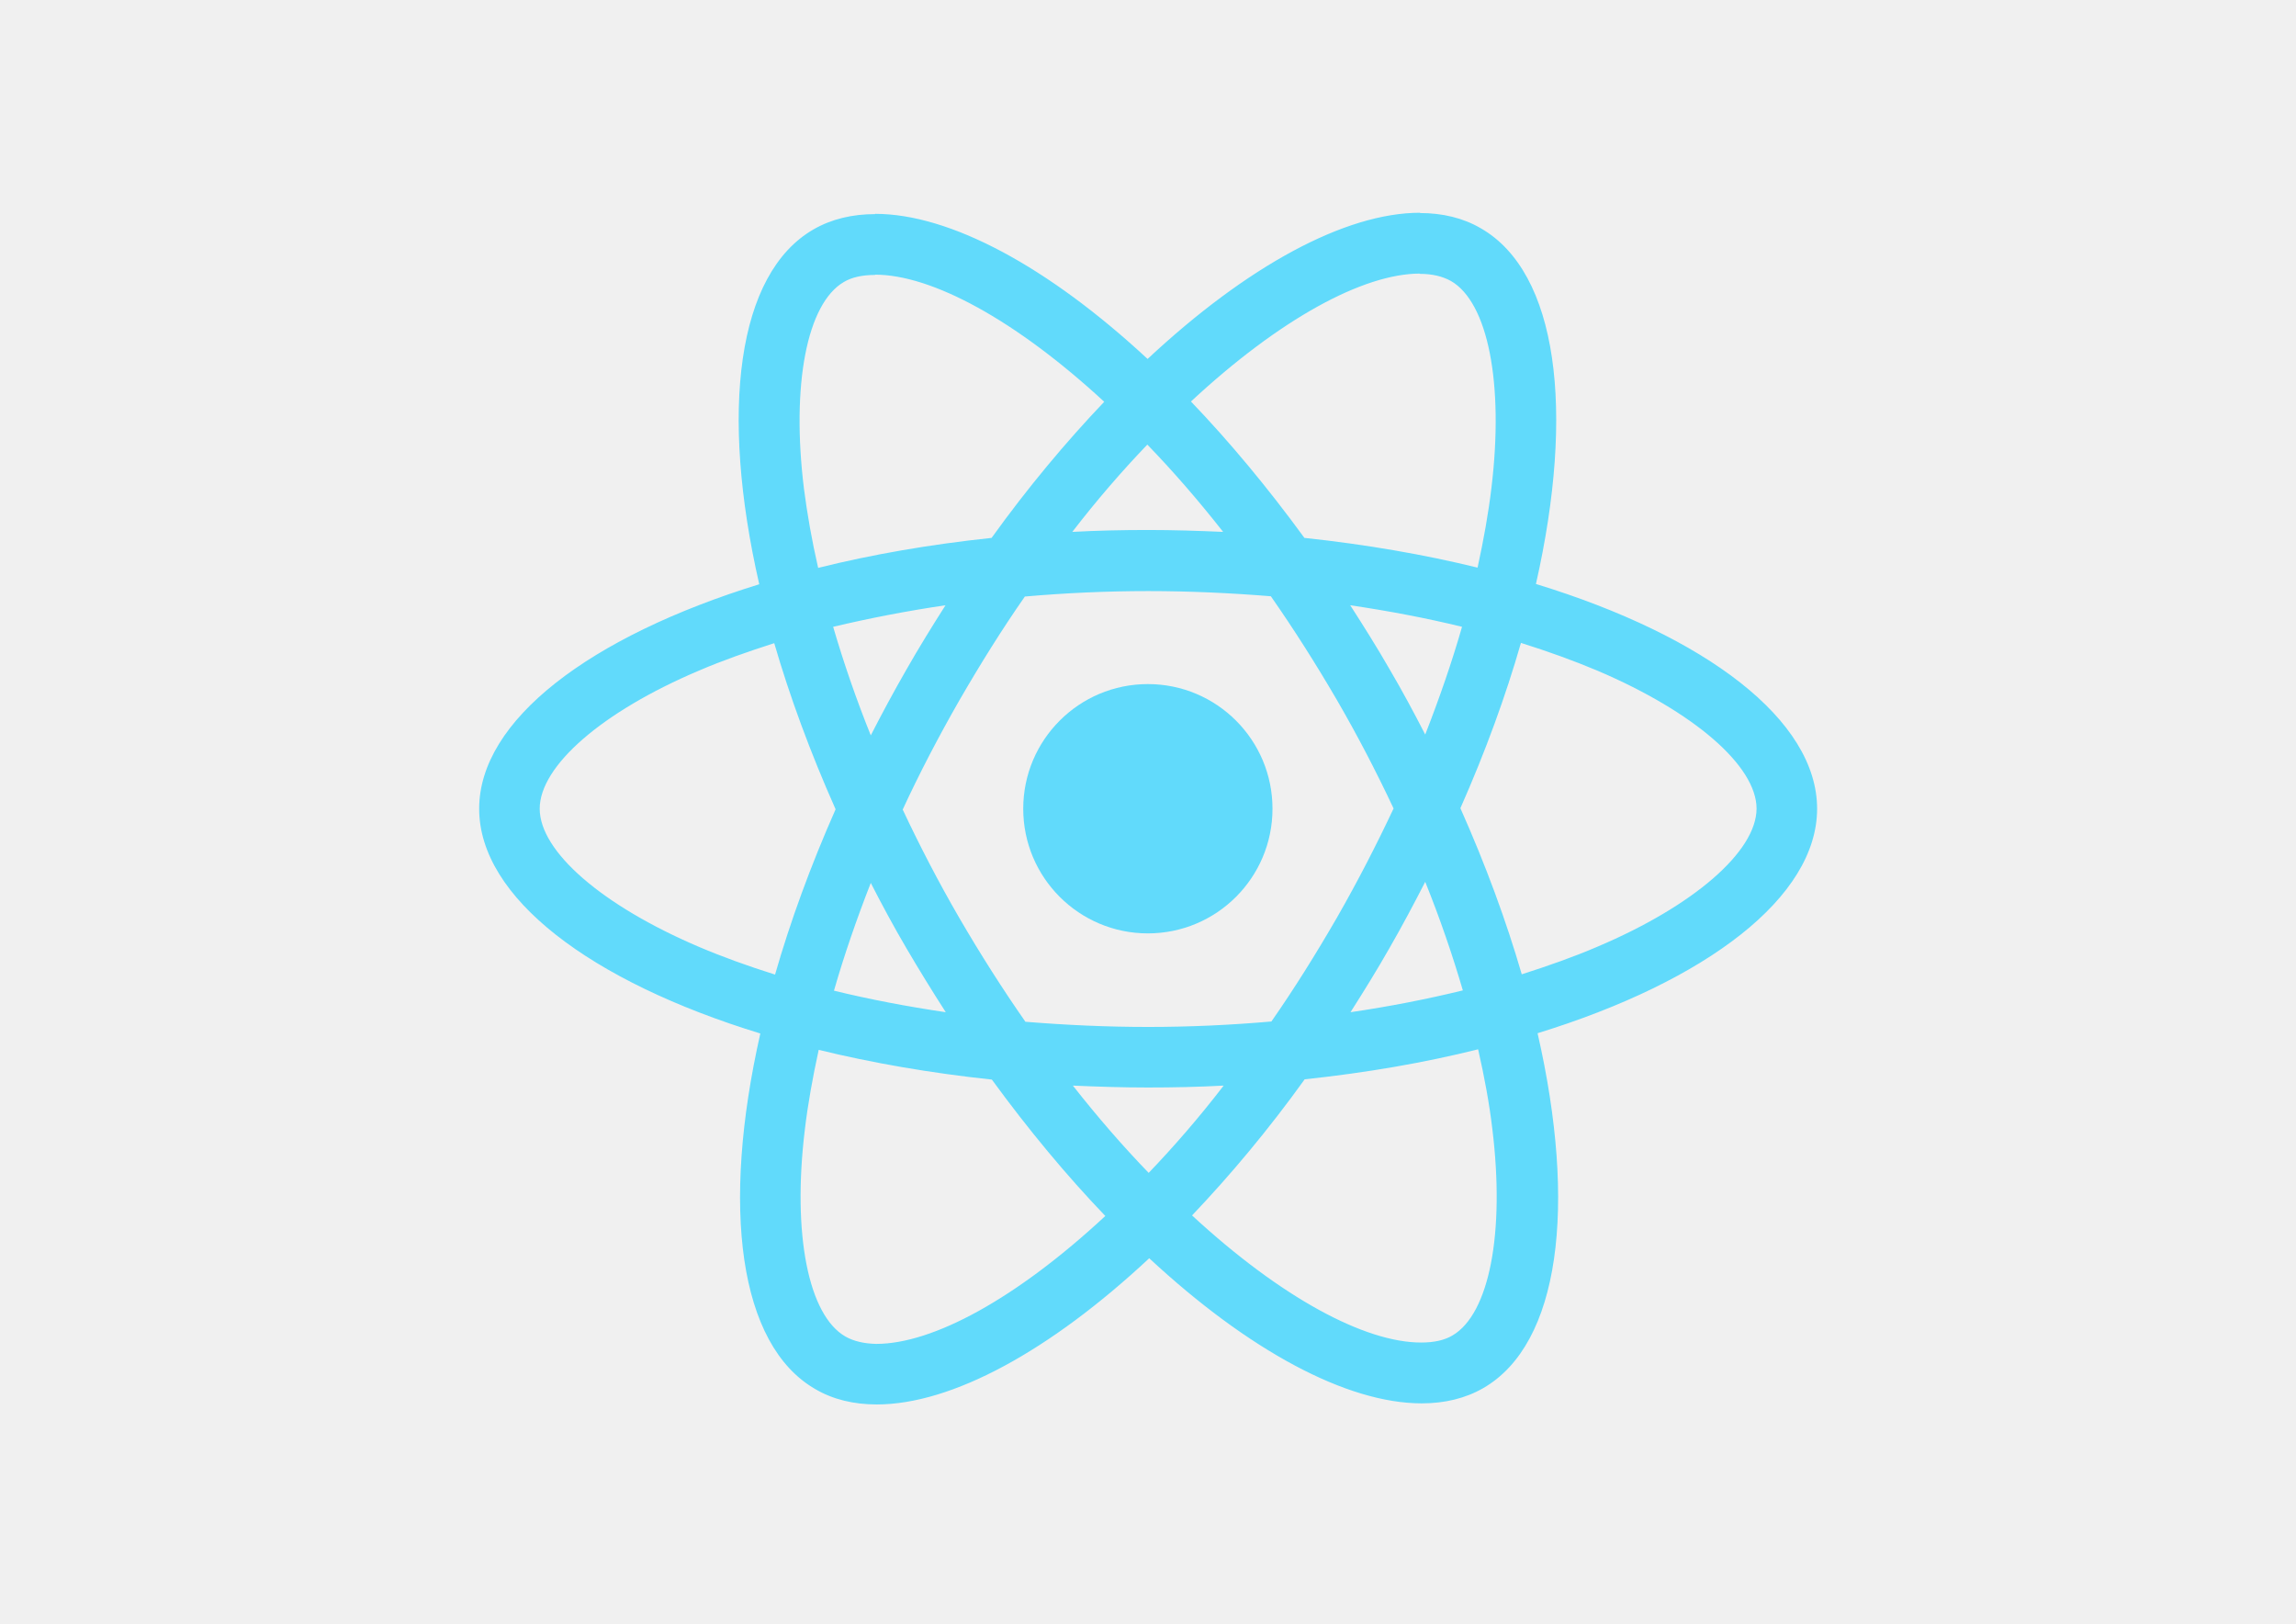
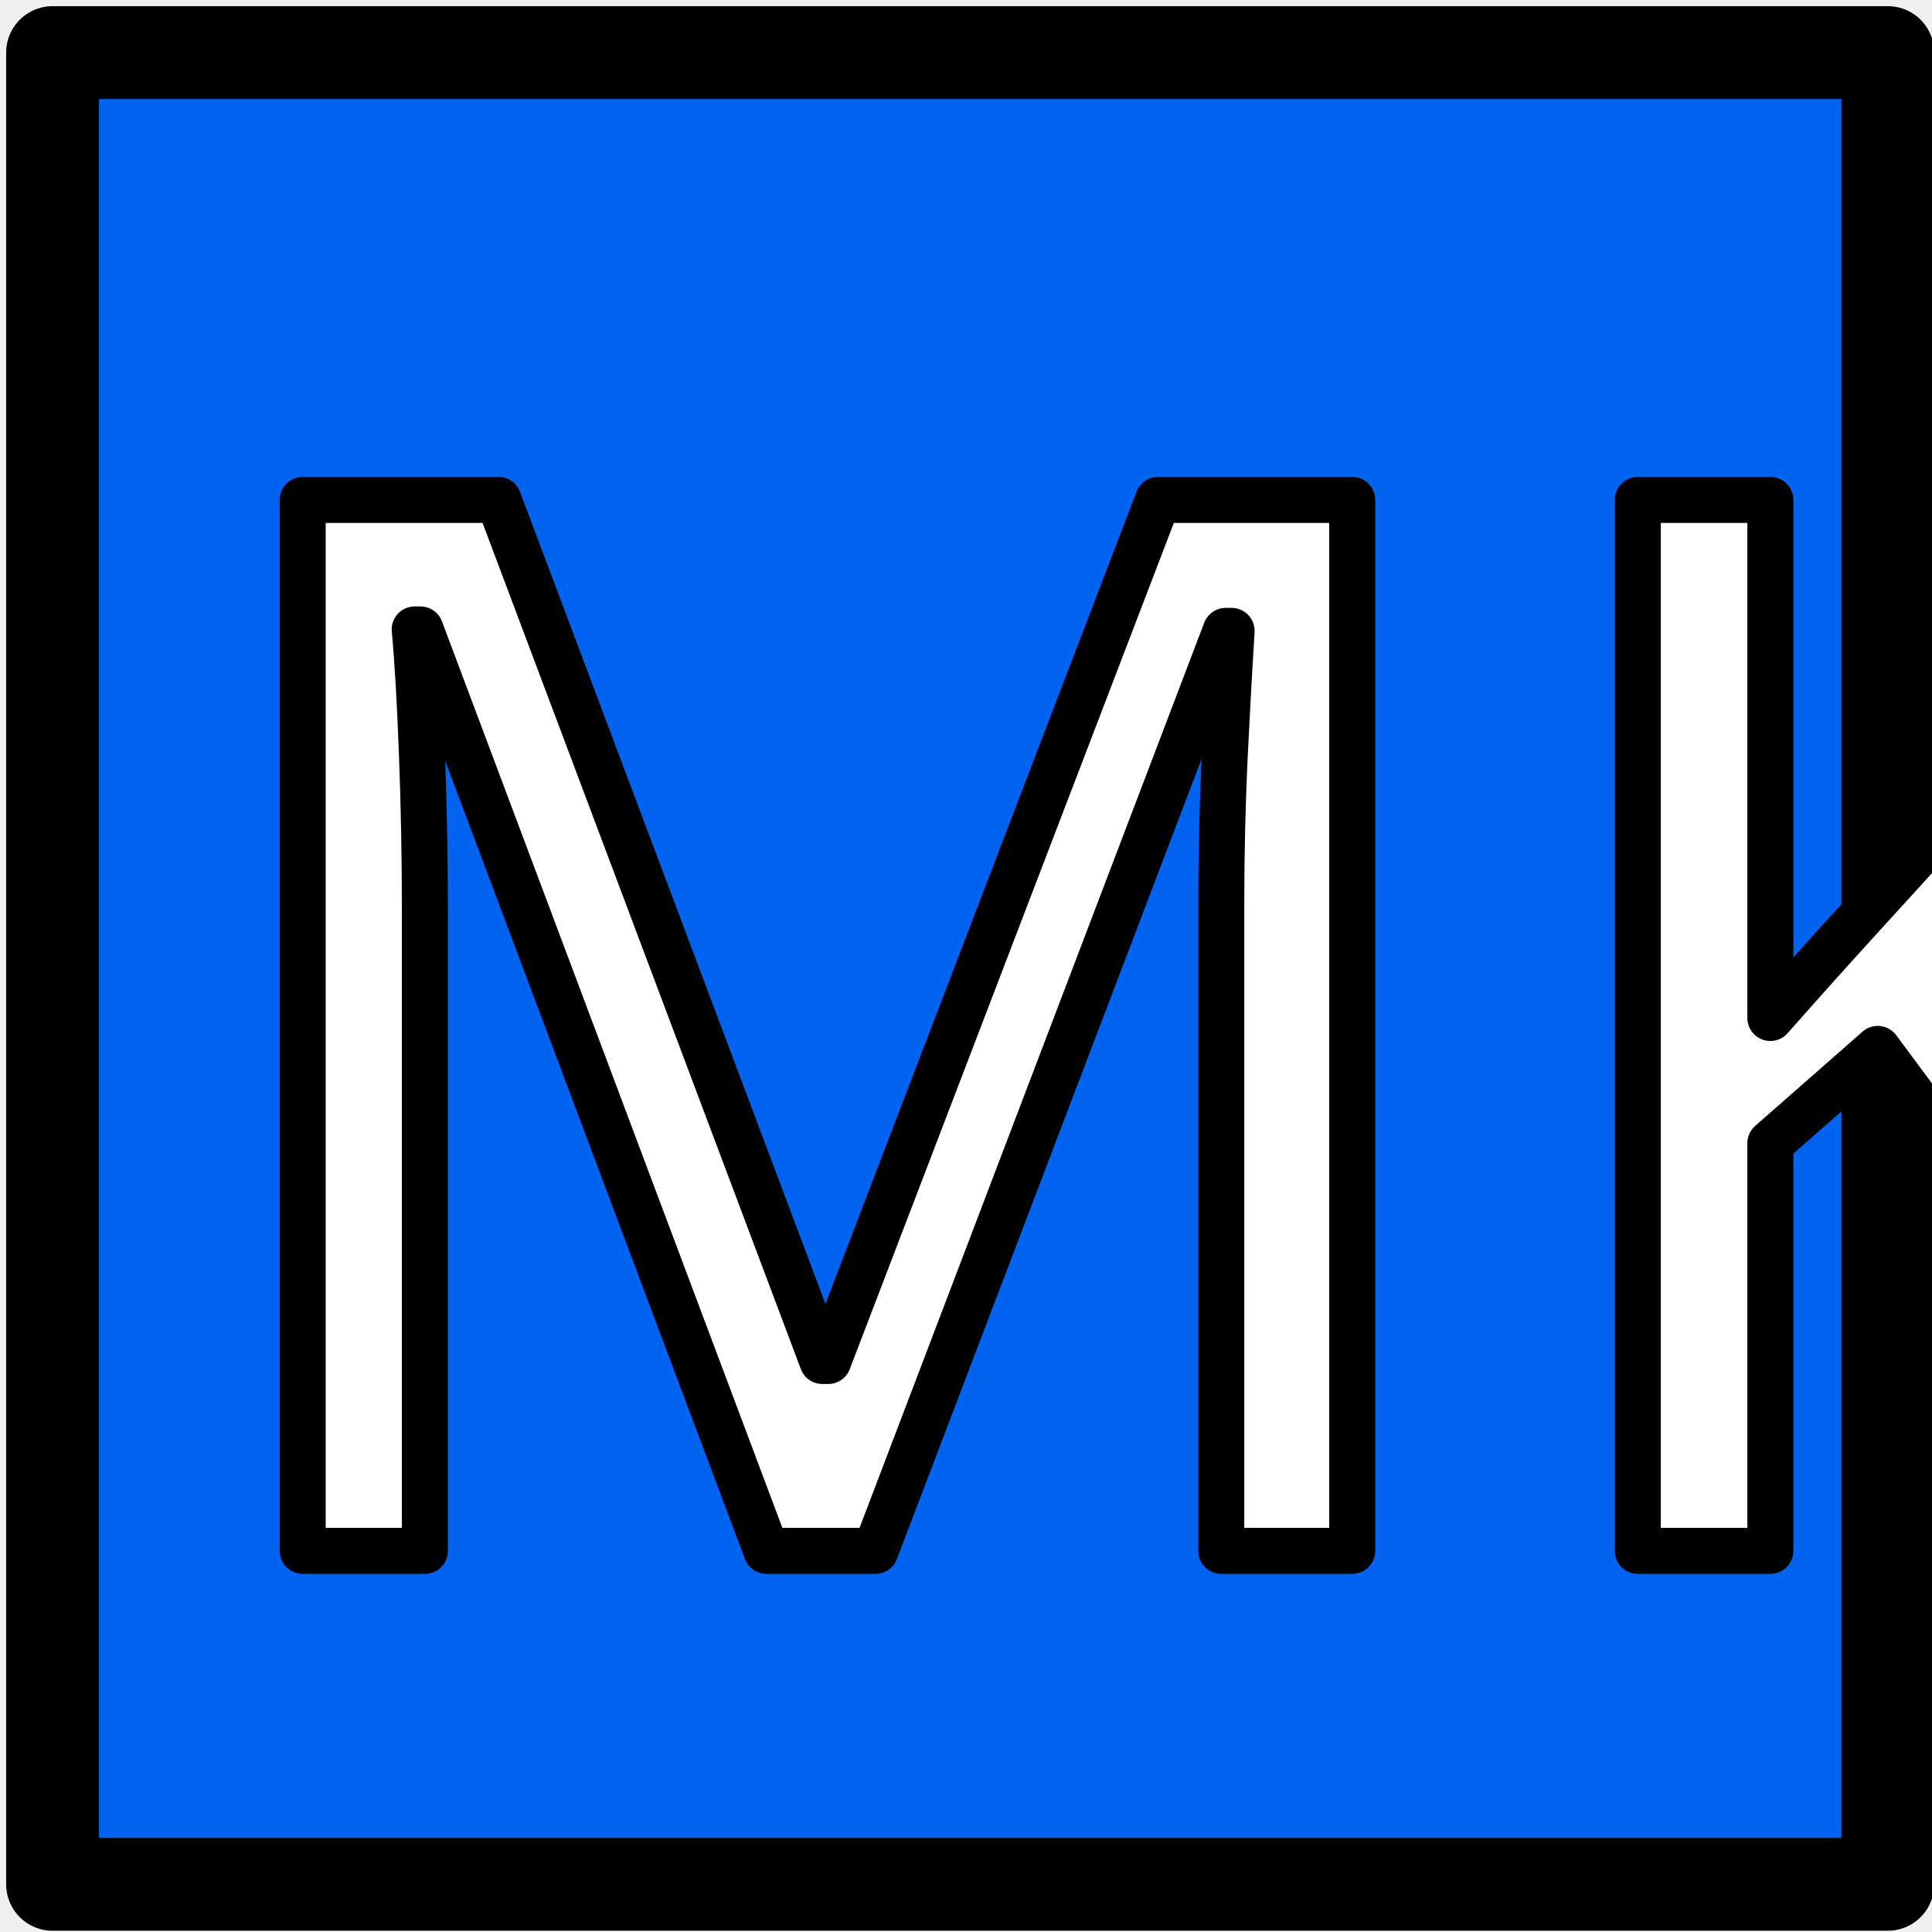
- <svg xmlns="http://www.w3.org/2000/svg" viewBox="0 0 841.9 595.3">
-   <g fill="#61DAFB">
-     <path d="M666.3 296.5c0-32.5-40.7-63.3-103.1-82.4 14.4-63.6 8-114.2-20.2-130.4-6.5-3.8-14.1-5.6-22.4-5.6v22.3c4.6 0 8.3.9 11.4 2.6 13.6 7.8 19.5 37.5 14.9 75.7-1.1 9.4-2.9 19.3-5.1 29.4-19.6-4.8-41-8.5-63.5-10.9-13.5-18.5-27.5-35.3-41.6-50 32.6-30.3 63.2-46.9 84-46.9V78c-27.5 0-63.5 19.6-99.9 53.6-36.4-33.8-72.4-53.2-99.9-53.2v22.3c20.7 0 51.4 16.5 84 46.6-14 14.7-28 31.4-41.3 49.9-22.6 2.4-44 6.1-63.6 11-2.3-10-4-19.7-5.2-29-4.7-38.2 1.1-67.9 14.6-75.8 3-1.8 6.9-2.6 11.5-2.6V78.5c-8.4 0-16 1.8-22.6 5.6-28.1 16.2-34.4 66.7-19.9 130.1-62.2 19.2-102.7 49.9-102.7 82.3 0 32.5 40.7 63.3 103.1 82.4-14.4 63.6-8 114.2 20.2 130.4 6.5 3.8 14.1 5.6 22.5 5.6 27.5 0 63.5-19.6 99.9-53.6 36.4 33.8 72.4 53.2 99.9 53.2 8.4 0 16-1.8 22.6-5.6 28.1-16.2 34.4-66.7 19.9-130.1 62-19.1 102.5-49.9 102.5-82.3zm-130.2-66.7c-3.7 12.9-8.3 26.2-13.5 39.5-4.1-8-8.4-16-13.1-24-4.6-8-9.5-15.8-14.4-23.4 14.2 2.1 27.9 4.7 41 7.9zm-45.8 106.5c-7.8 13.5-15.8 26.3-24.1 38.2-14.9 1.3-30 2-45.2 2-15.1 0-30.2-.7-45-1.9-8.3-11.9-16.4-24.6-24.2-38-7.6-13.1-14.5-26.4-20.8-39.8 6.2-13.4 13.2-26.8 20.7-39.9 7.8-13.5 15.8-26.3 24.1-38.2 14.9-1.3 30-2 45.2-2 15.1 0 30.2.7 45 1.9 8.3 11.9 16.4 24.6 24.2 38 7.6 13.1 14.5 26.4 20.8 39.8-6.3 13.4-13.2 26.8-20.7 39.9zm32.3-13c5.4 13.4 10 26.8 13.8 39.8-13.1 3.2-26.9 5.9-41.2 8 4.9-7.7 9.8-15.6 14.4-23.7 4.6-8 8.9-16.1 13-24.1zM421.2 430c-9.3-9.6-18.6-20.3-27.8-32 9 .4 18.2.7 27.5.7 9.4 0 18.7-.2 27.8-.7-9 11.7-18.3 22.4-27.5 32zm-74.4-58.9c-14.2-2.1-27.9-4.7-41-7.9 3.7-12.9 8.3-26.2 13.5-39.5 4.1 8 8.4 16 13.1 24 4.7 8 9.5 15.8 14.4 23.4zM420.7 163c9.3 9.6 18.6 20.3 27.8 32-9-.4-18.2-.7-27.5-.7-9.4 0-18.7.2-27.8.7 9-11.7 18.3-22.4 27.5-32zm-74 58.9c-4.9 7.7-9.8 15.6-14.4 23.7-4.6 8-8.9 16-13 24-5.4-13.4-10-26.8-13.8-39.8 13.1-3.1 26.9-5.8 41.2-7.9zm-90.5 125.2c-35.4-15.1-58.3-34.9-58.3-50.6 0-15.7 22.9-35.6 58.3-50.6 8.6-3.7 18-7 27.7-10.1 5.7 19.6 13.2 40 22.5 60.9-9.2 20.8-16.6 41.1-22.2 60.6-9.9-3.1-19.3-6.5-28-10.2zM310 490c-13.6-7.8-19.5-37.5-14.9-75.7 1.1-9.4 2.9-19.3 5.1-29.4 19.6 4.8 41 8.5 63.5 10.9 13.5 18.5 27.5 35.3 41.6 50-32.6 30.3-63.2 46.9-84 46.9-4.5-.1-8.3-1-11.3-2.7zm237.2-76.2c4.7 38.2-1.1 67.9-14.6 75.8-3 1.8-6.9 2.6-11.5 2.6-20.7 0-51.4-16.5-84-46.6 14-14.7 28-31.4 41.3-49.9 22.6-2.4 44-6.1 63.6-11 2.3 10.1 4.1 19.8 5.2 29.1zm38.5-66.7c-8.6 3.7-18 7-27.7 10.1-5.7-19.6-13.2-40-22.5-60.9 9.2-20.8 16.6-41.1 22.2-60.6 9.9 3.1 19.3 6.5 28.1 10.2 35.4 15.1 58.3 34.9 58.3 50.6-.1 15.7-23 35.6-58.4 50.6zM320.8 78.4z" />
-     <circle cx="420.9" cy="296.5" r="45.7" />
-     <path d="M520.5 78.1z" />
+ <svg xmlns="http://www.w3.org/2000/svg" id="svg8" version="1.1" viewBox="0 0 210 210" height="210mm" width="210mm">
+   <defs id="defs2">
+     <rect id="rect839" height="25.324" width="3.78" y="53.295" x="15.875" />
+   </defs>
+   <g id="layer1">
+     <rect y="5.715" x="5.715" height="199.102" width="199.48" id="rect847" style="fill:#0064f1;fill-opacity:1;stroke:#000000;stroke-width:10.091;stroke-linejoin:round;stroke-miterlimit:4;stroke-dasharray:none;stroke-opacity:1" />
+     <text id="text835" y="168.577" x="17.387" style="font-size:160px;line-height:1.25;font-family:'Bernard MT Condensed';-inkscape-font-specification:'Bernard MT Condensed, ';fill:#000000;fill-opacity:1;stroke:#000000;stroke-width:5;stroke-miterlimit:4;stroke-dasharray:none;stroke-opacity:1;stroke-linejoin:round;" xml:space="preserve">
+       <tspan style="font-style:normal;font-variant:normal;font-weight:normal;font-stretch:condensed;font-size:160px;font-family:'Bernard MT Condensed';-inkscape-font-specification:'Bernard MT Condensed, Condensed';fill:#ffffff;fill-opacity:1;stroke:#000000;stroke-width:5;stroke-miterlimit:4;stroke-dasharray:none;stroke-opacity:1;stroke-linejoin:round;" y="168.577" x="17.387" id="tspan833">MK</tspan>
+     </text>
+     <text style="line-height:1.25;font-family:'Bernard MT Condensed';font-size:10.583px;-inkscape-font-specification:'Bernard MT Condensed, ';white-space:pre;shape-inside:url(#rect839);" id="text837" xml:space="preserve" />
+     <text id="text845" y="198.06" x="21.545" style="font-size:10.583px;line-height:1.25;font-family:'Bernard MT Condensed';-inkscape-font-specification:'Bernard MT Condensed, ';stroke-width:0.265" xml:space="preserve">
+       <tspan style="fill:#bd0000;fill-opacity:1;stroke-width:0.265" y="198.06" x="21.545" id="tspan843" />
+     </text>
  </g>
</svg>
